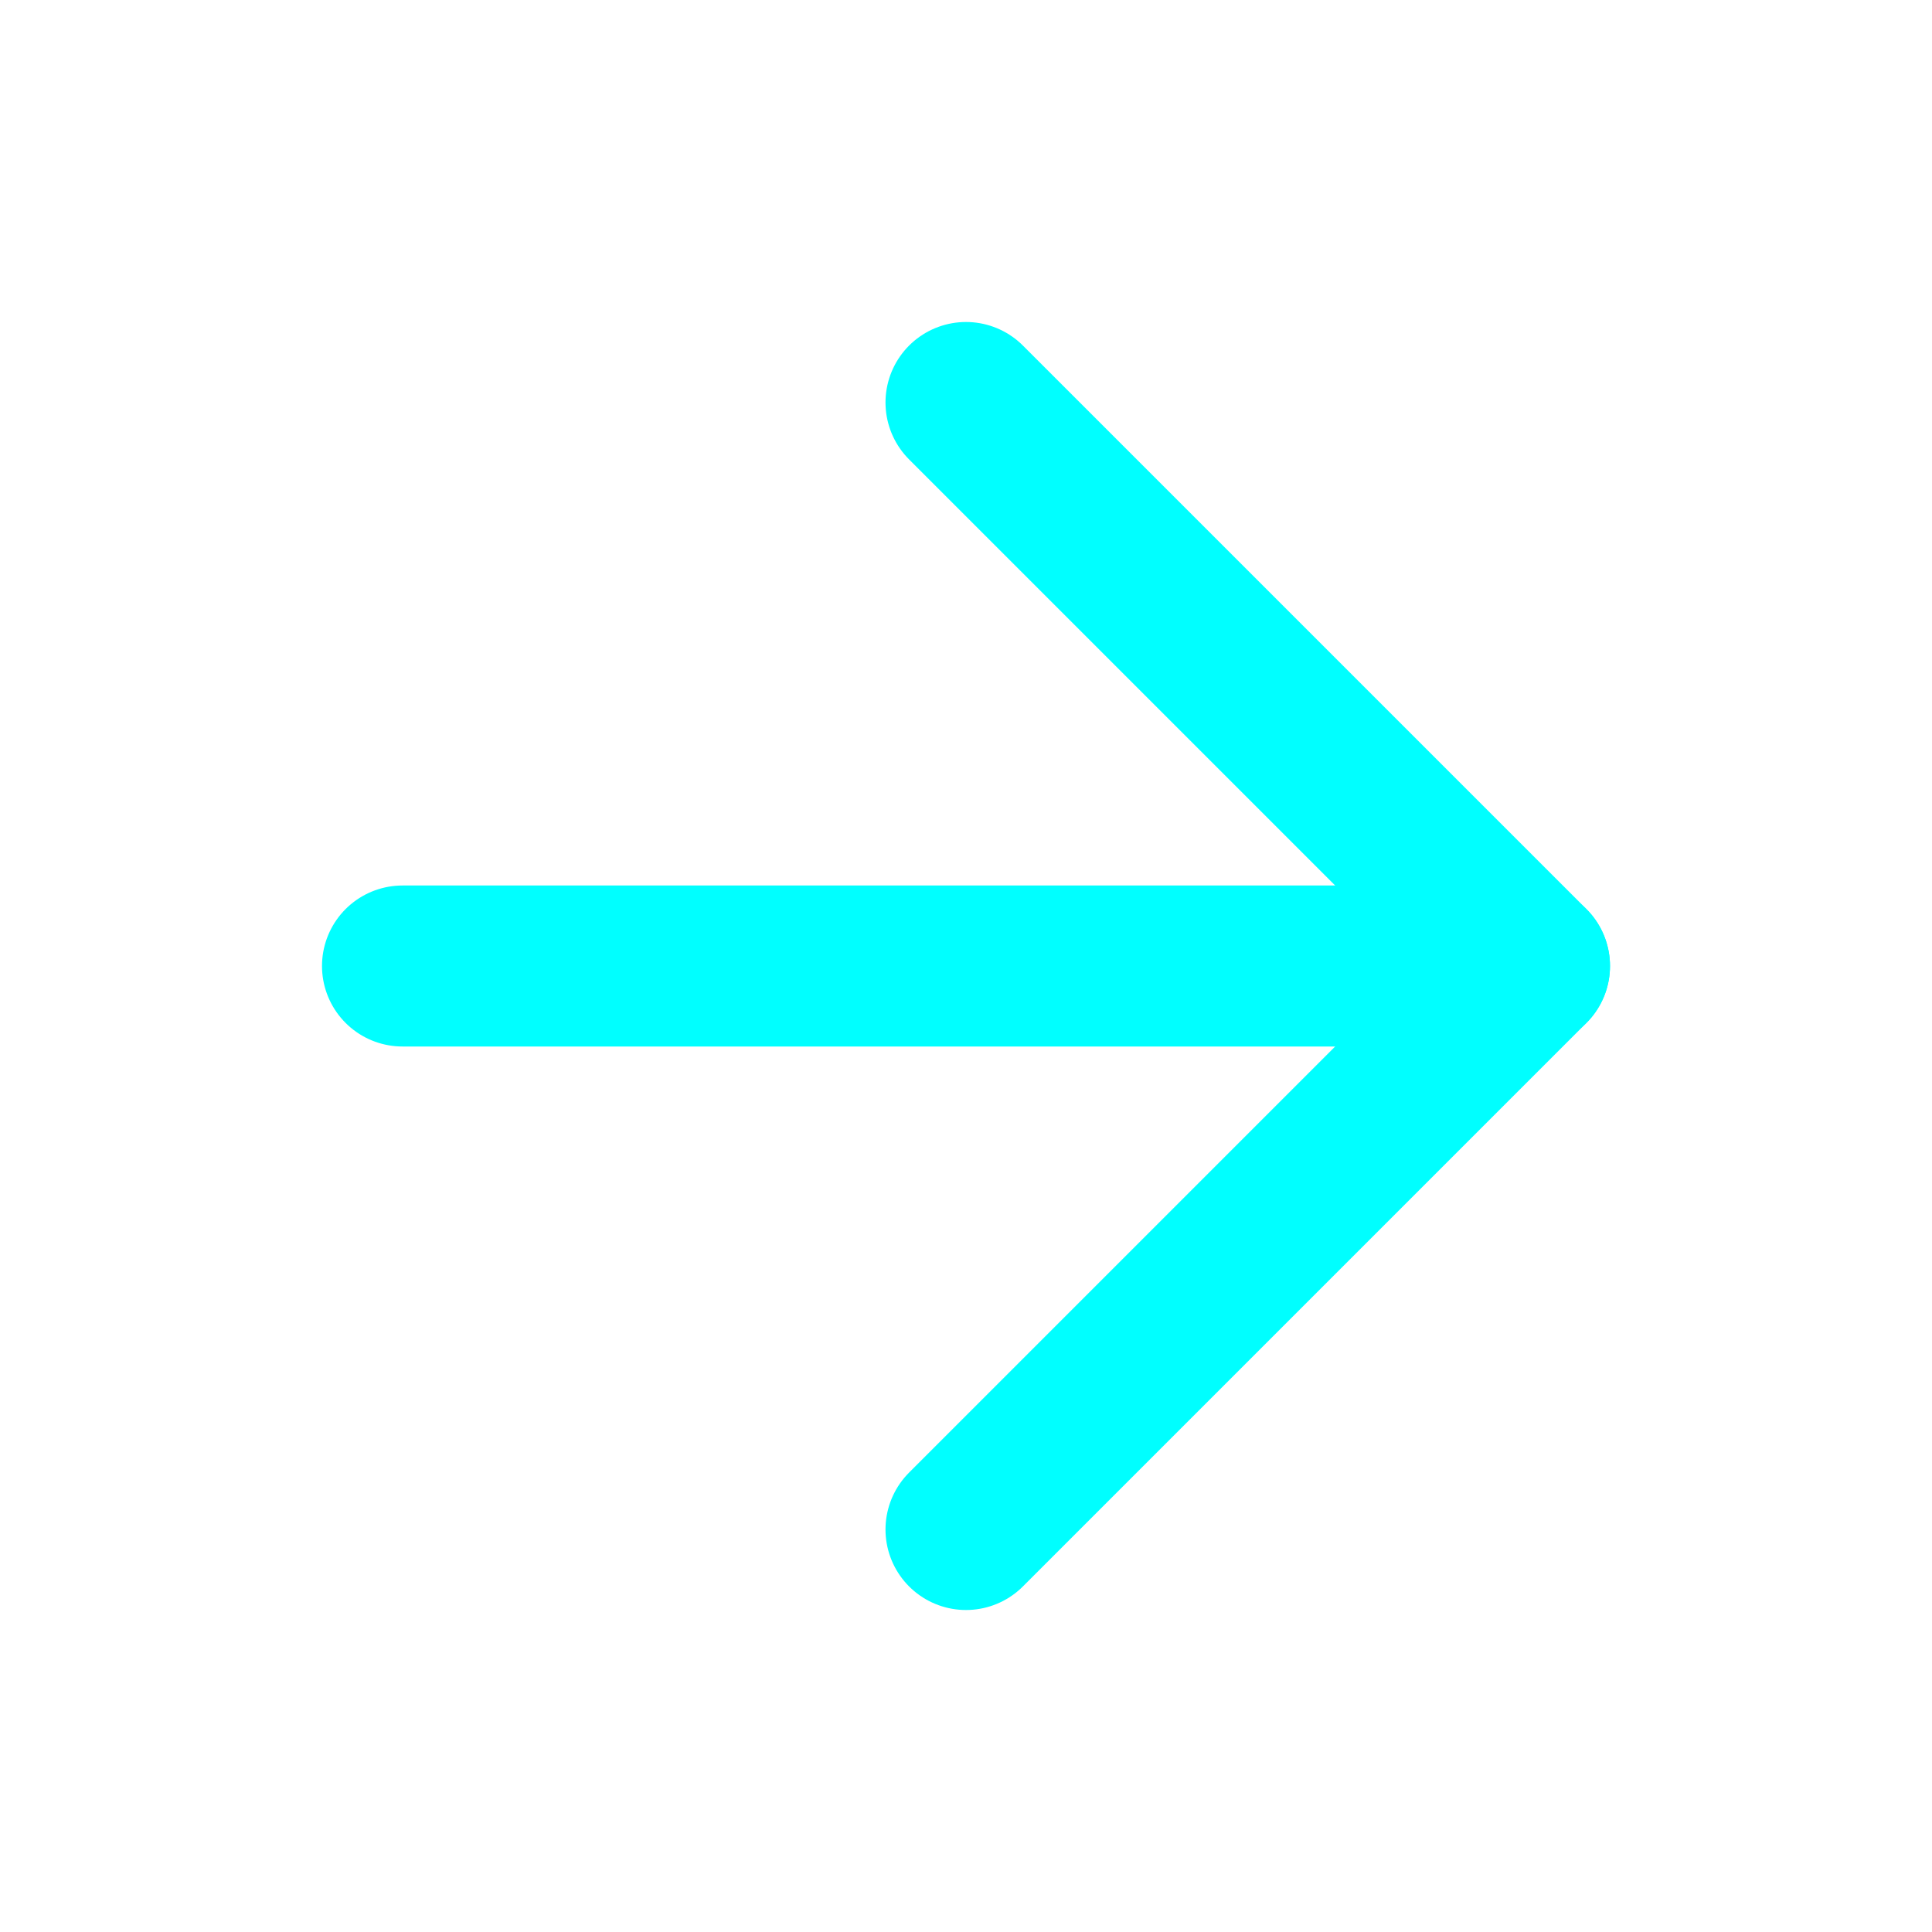
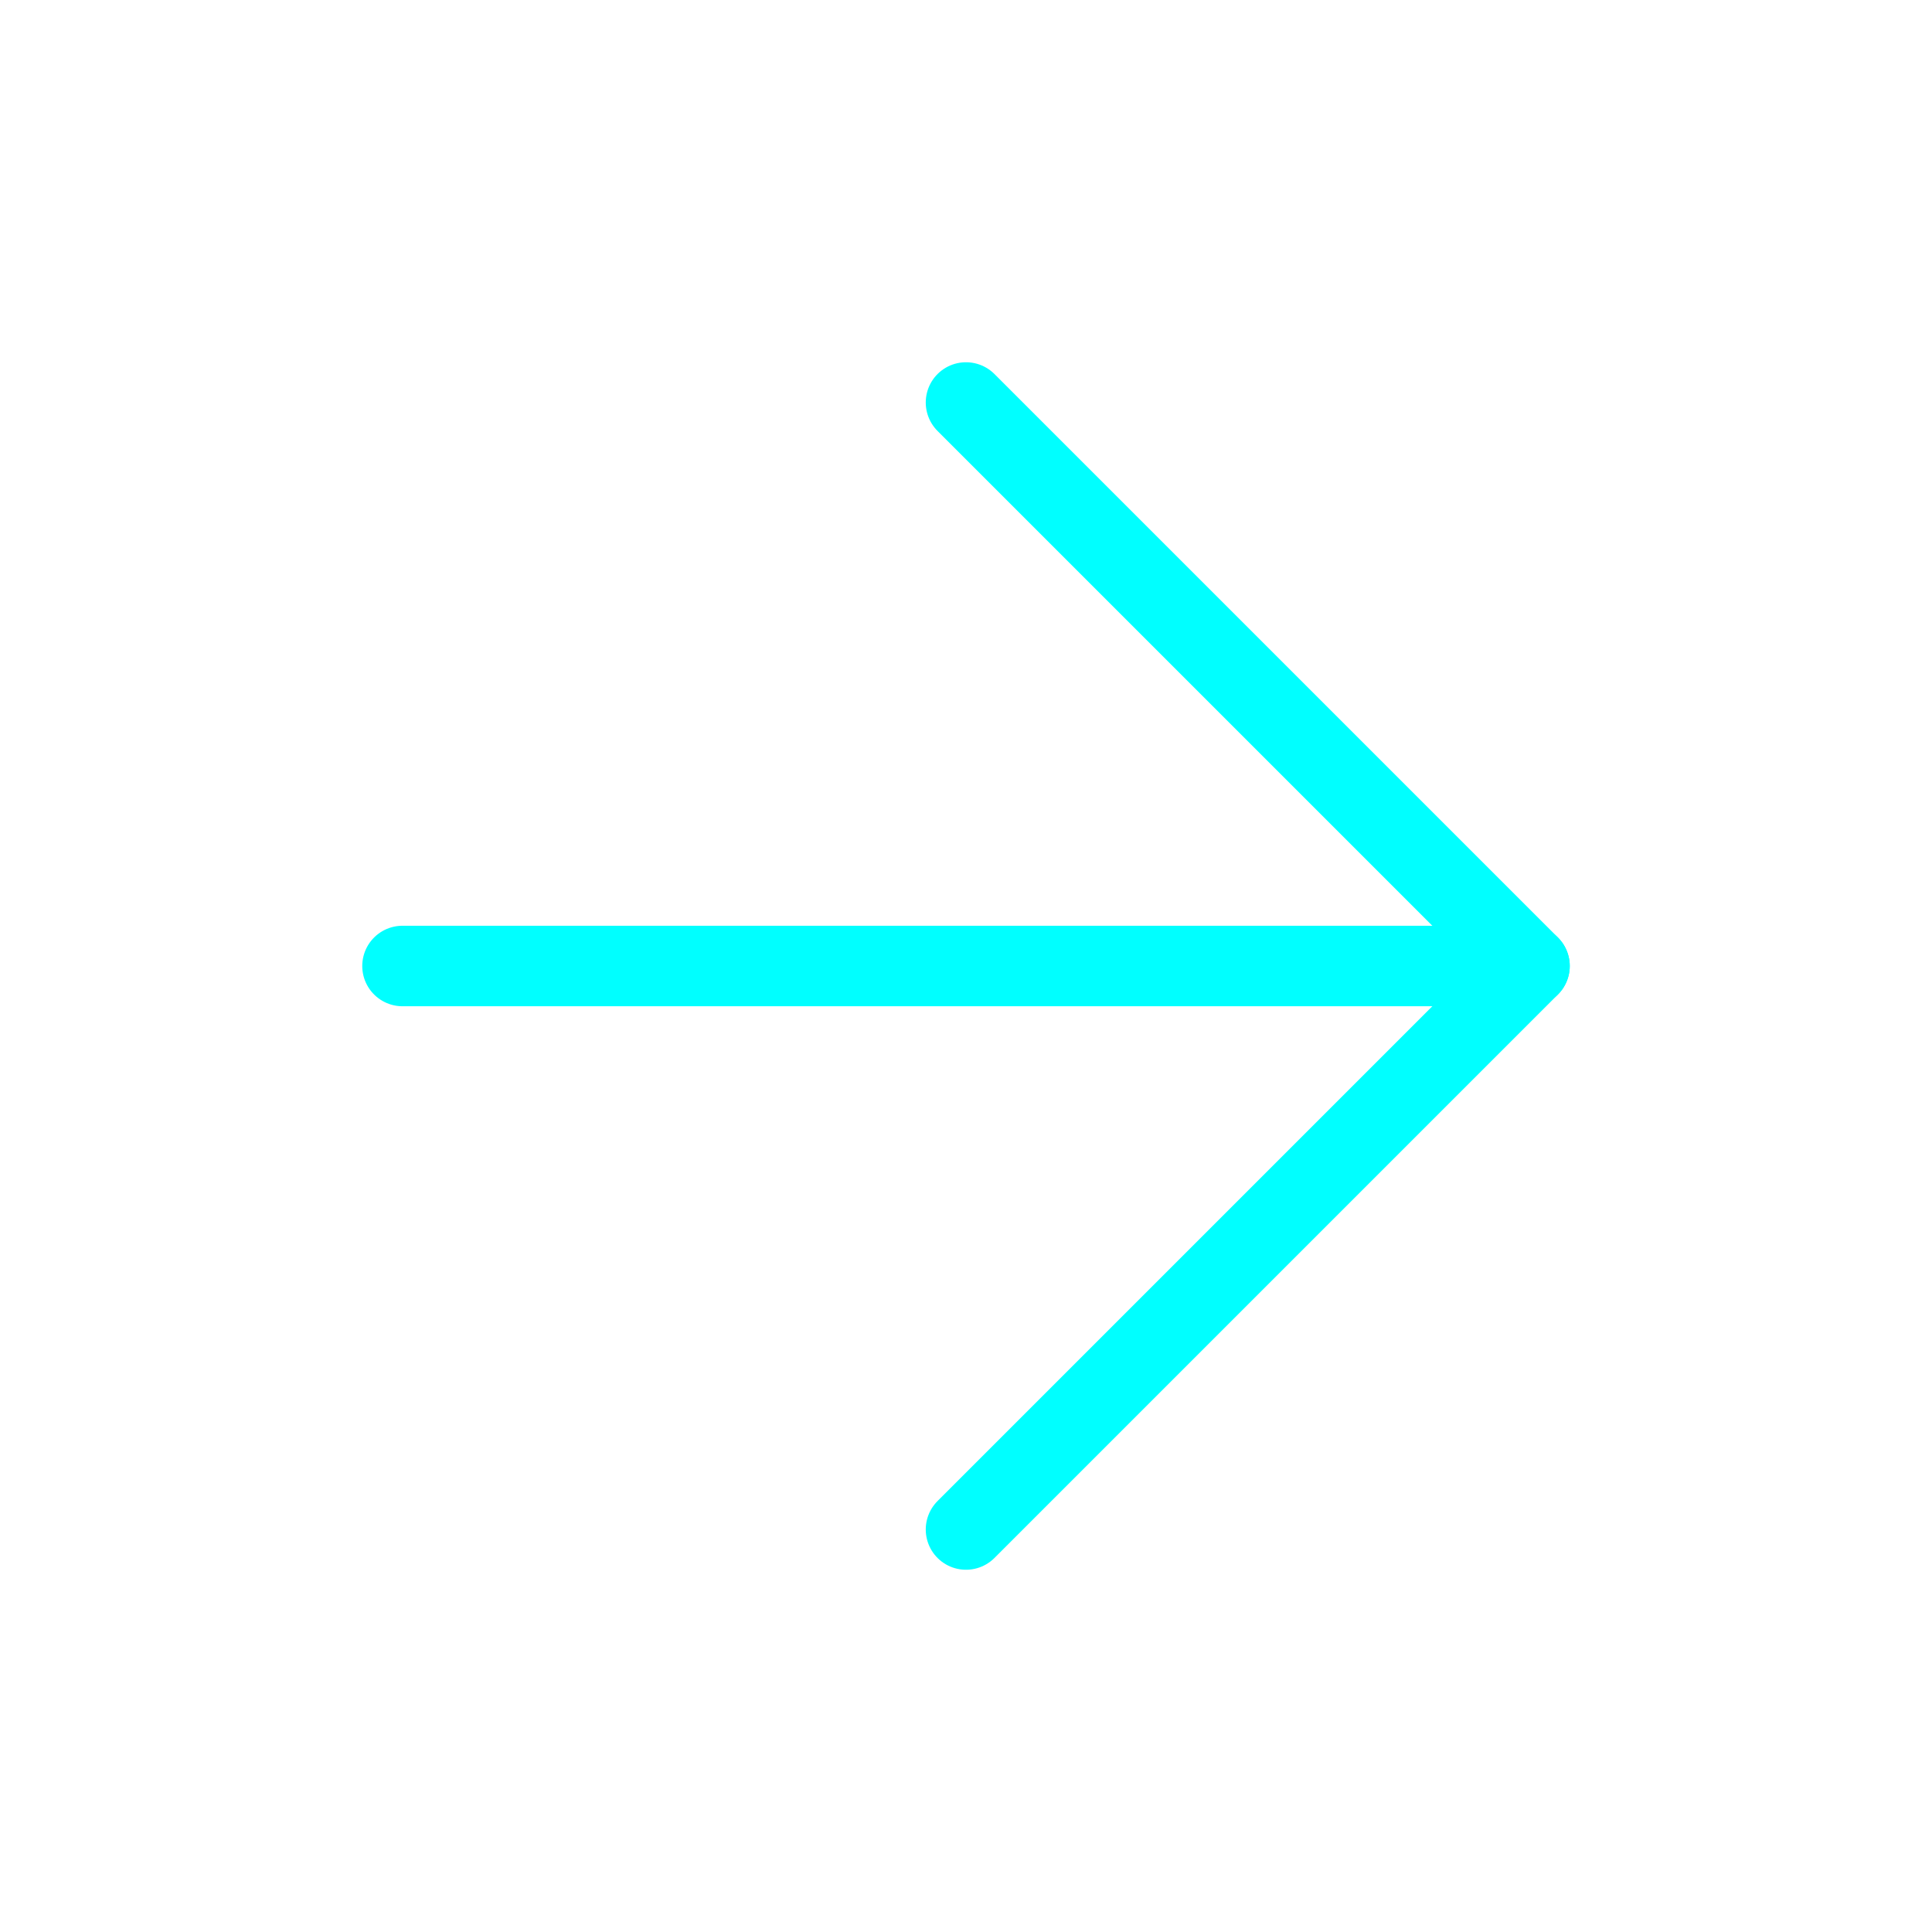
- <svg xmlns="http://www.w3.org/2000/svg" width="32" height="32" viewBox="0 0 24 24" fill="none" stroke="cyan" stroke-width="2" stroke-linecap="round" stroke-linejoin="round" class="feather feather-arrow-right">
+ <svg xmlns="http://www.w3.org/2000/svg" width="32" height="32" viewBox="0 0 24 24" fill="none" stroke="cyan" stroke-width="1" stroke-linecap="round" stroke-linejoin="round" class="feather feather-arrow-right">
  <line x1="5" y1="12" x2="19" y2="12" />
  <polyline points="12 5 19 12 12 19" />
</svg>
